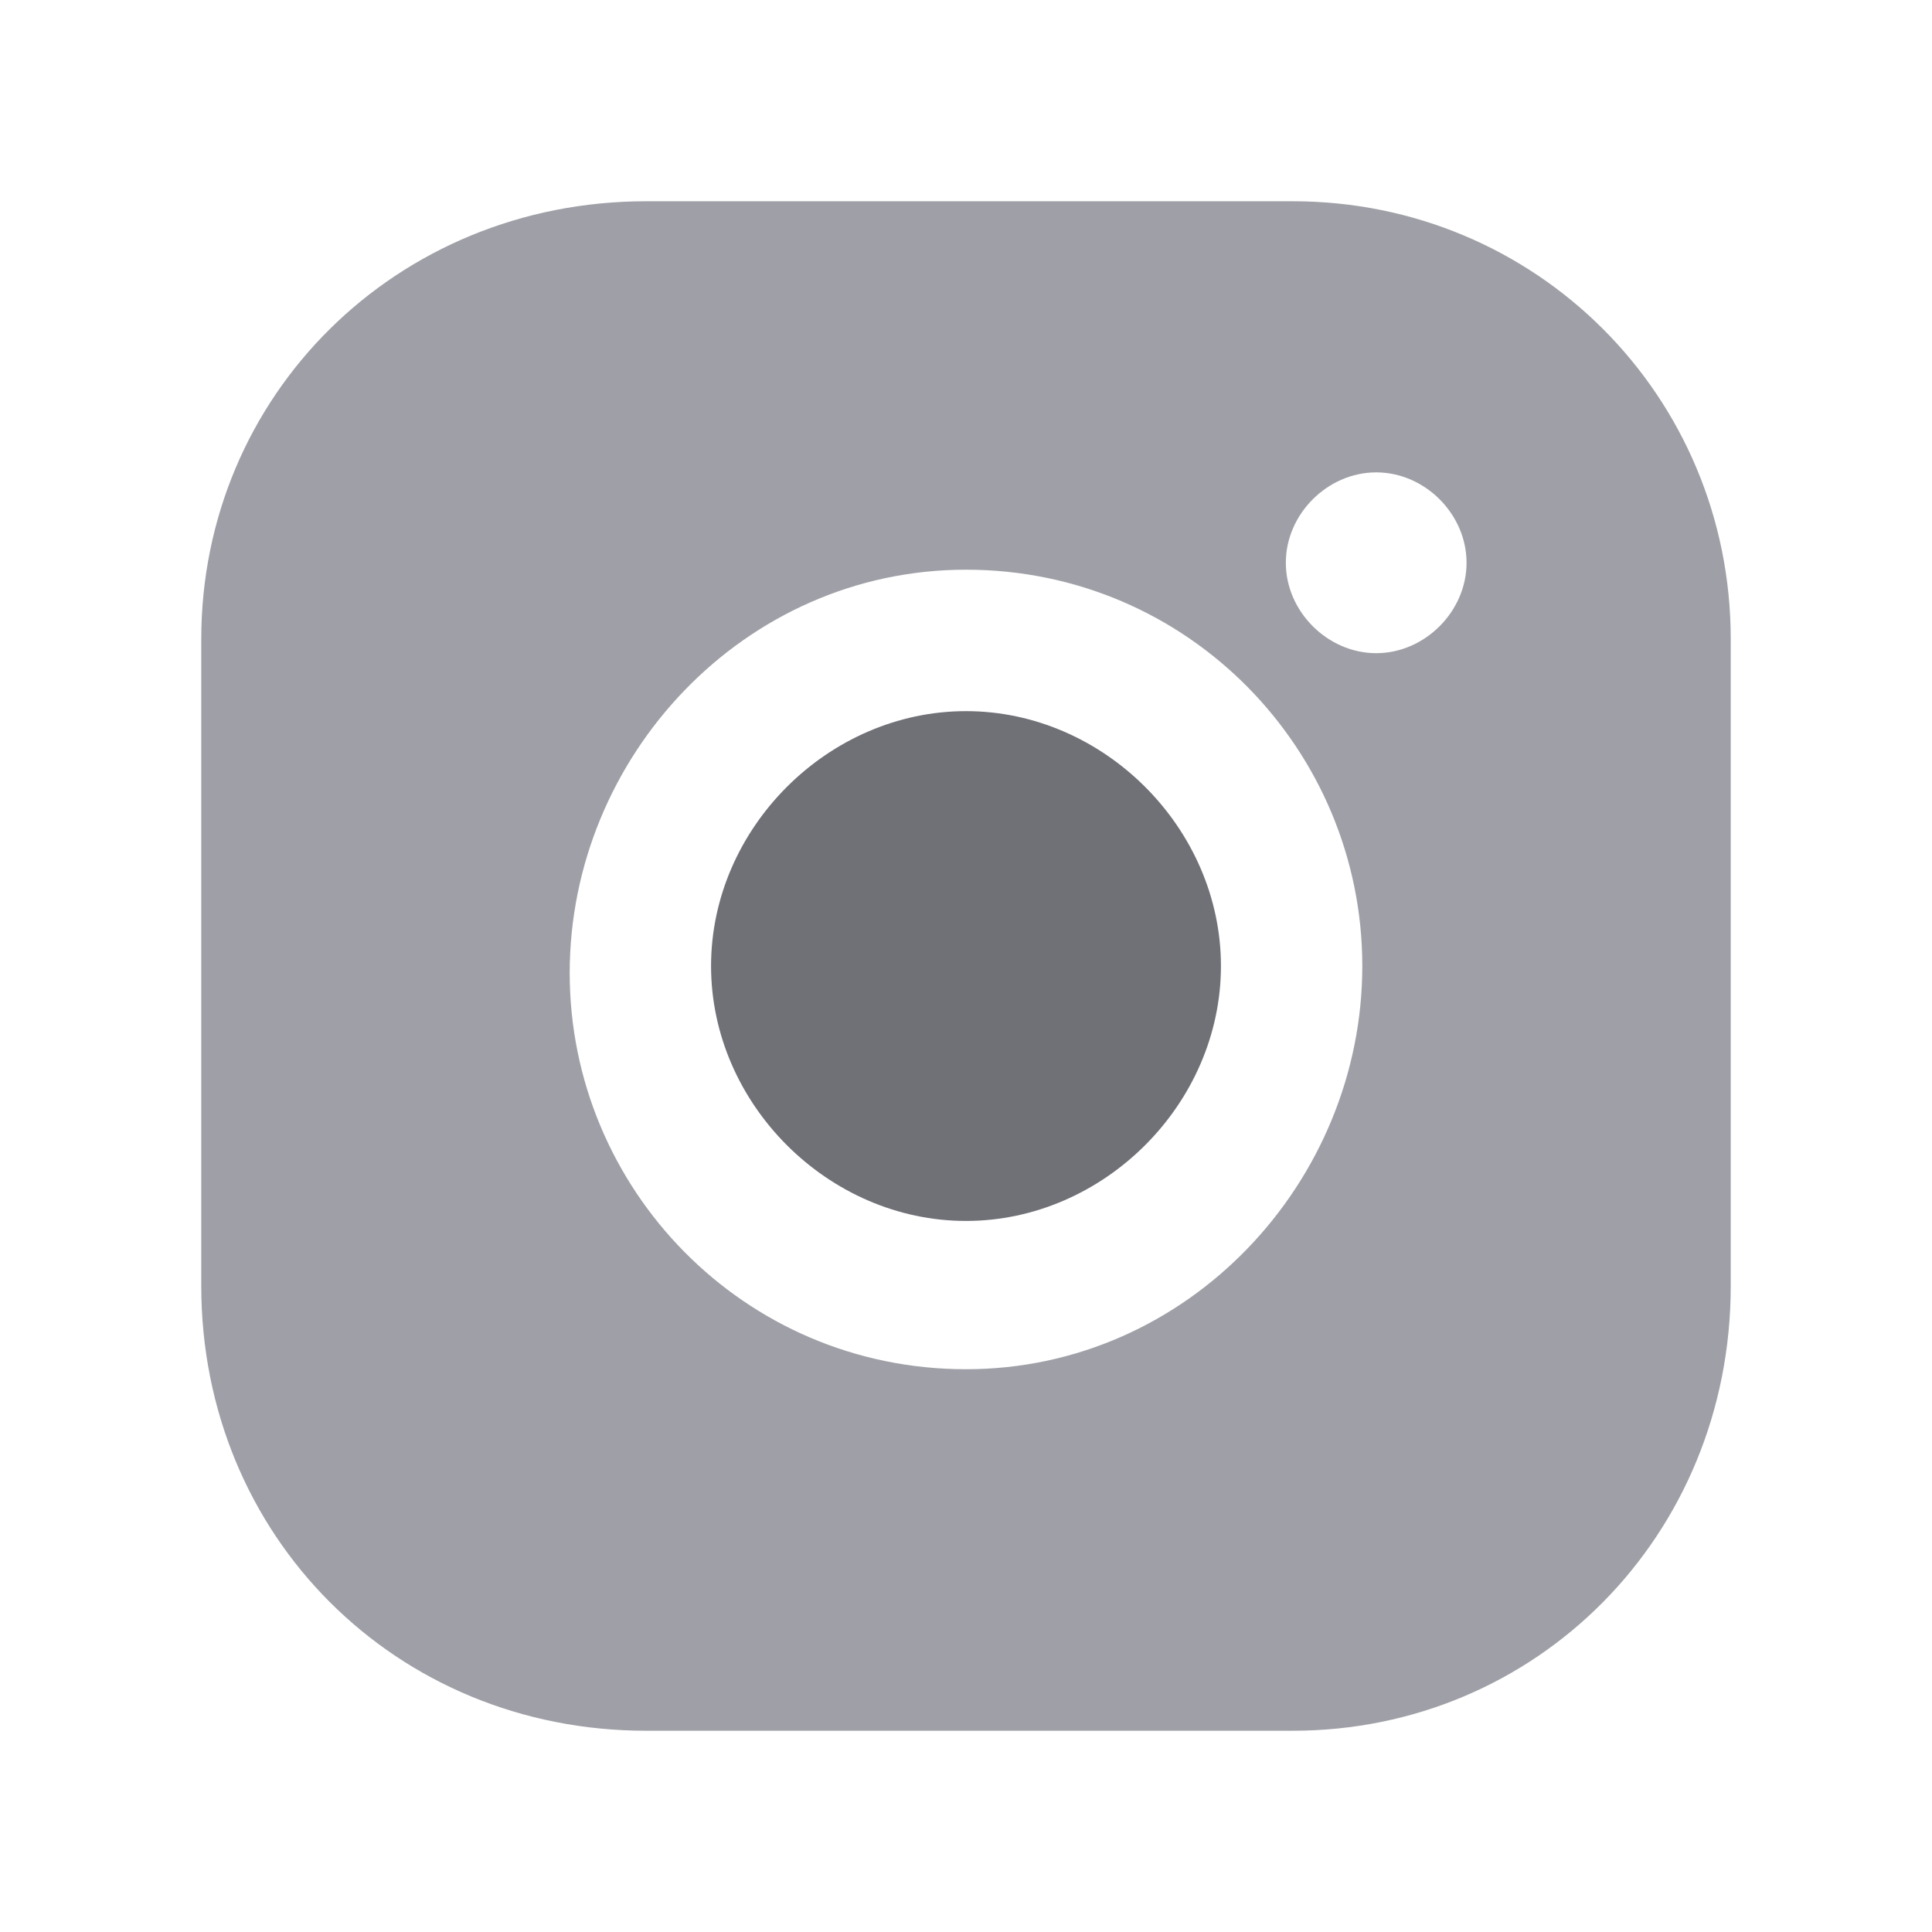
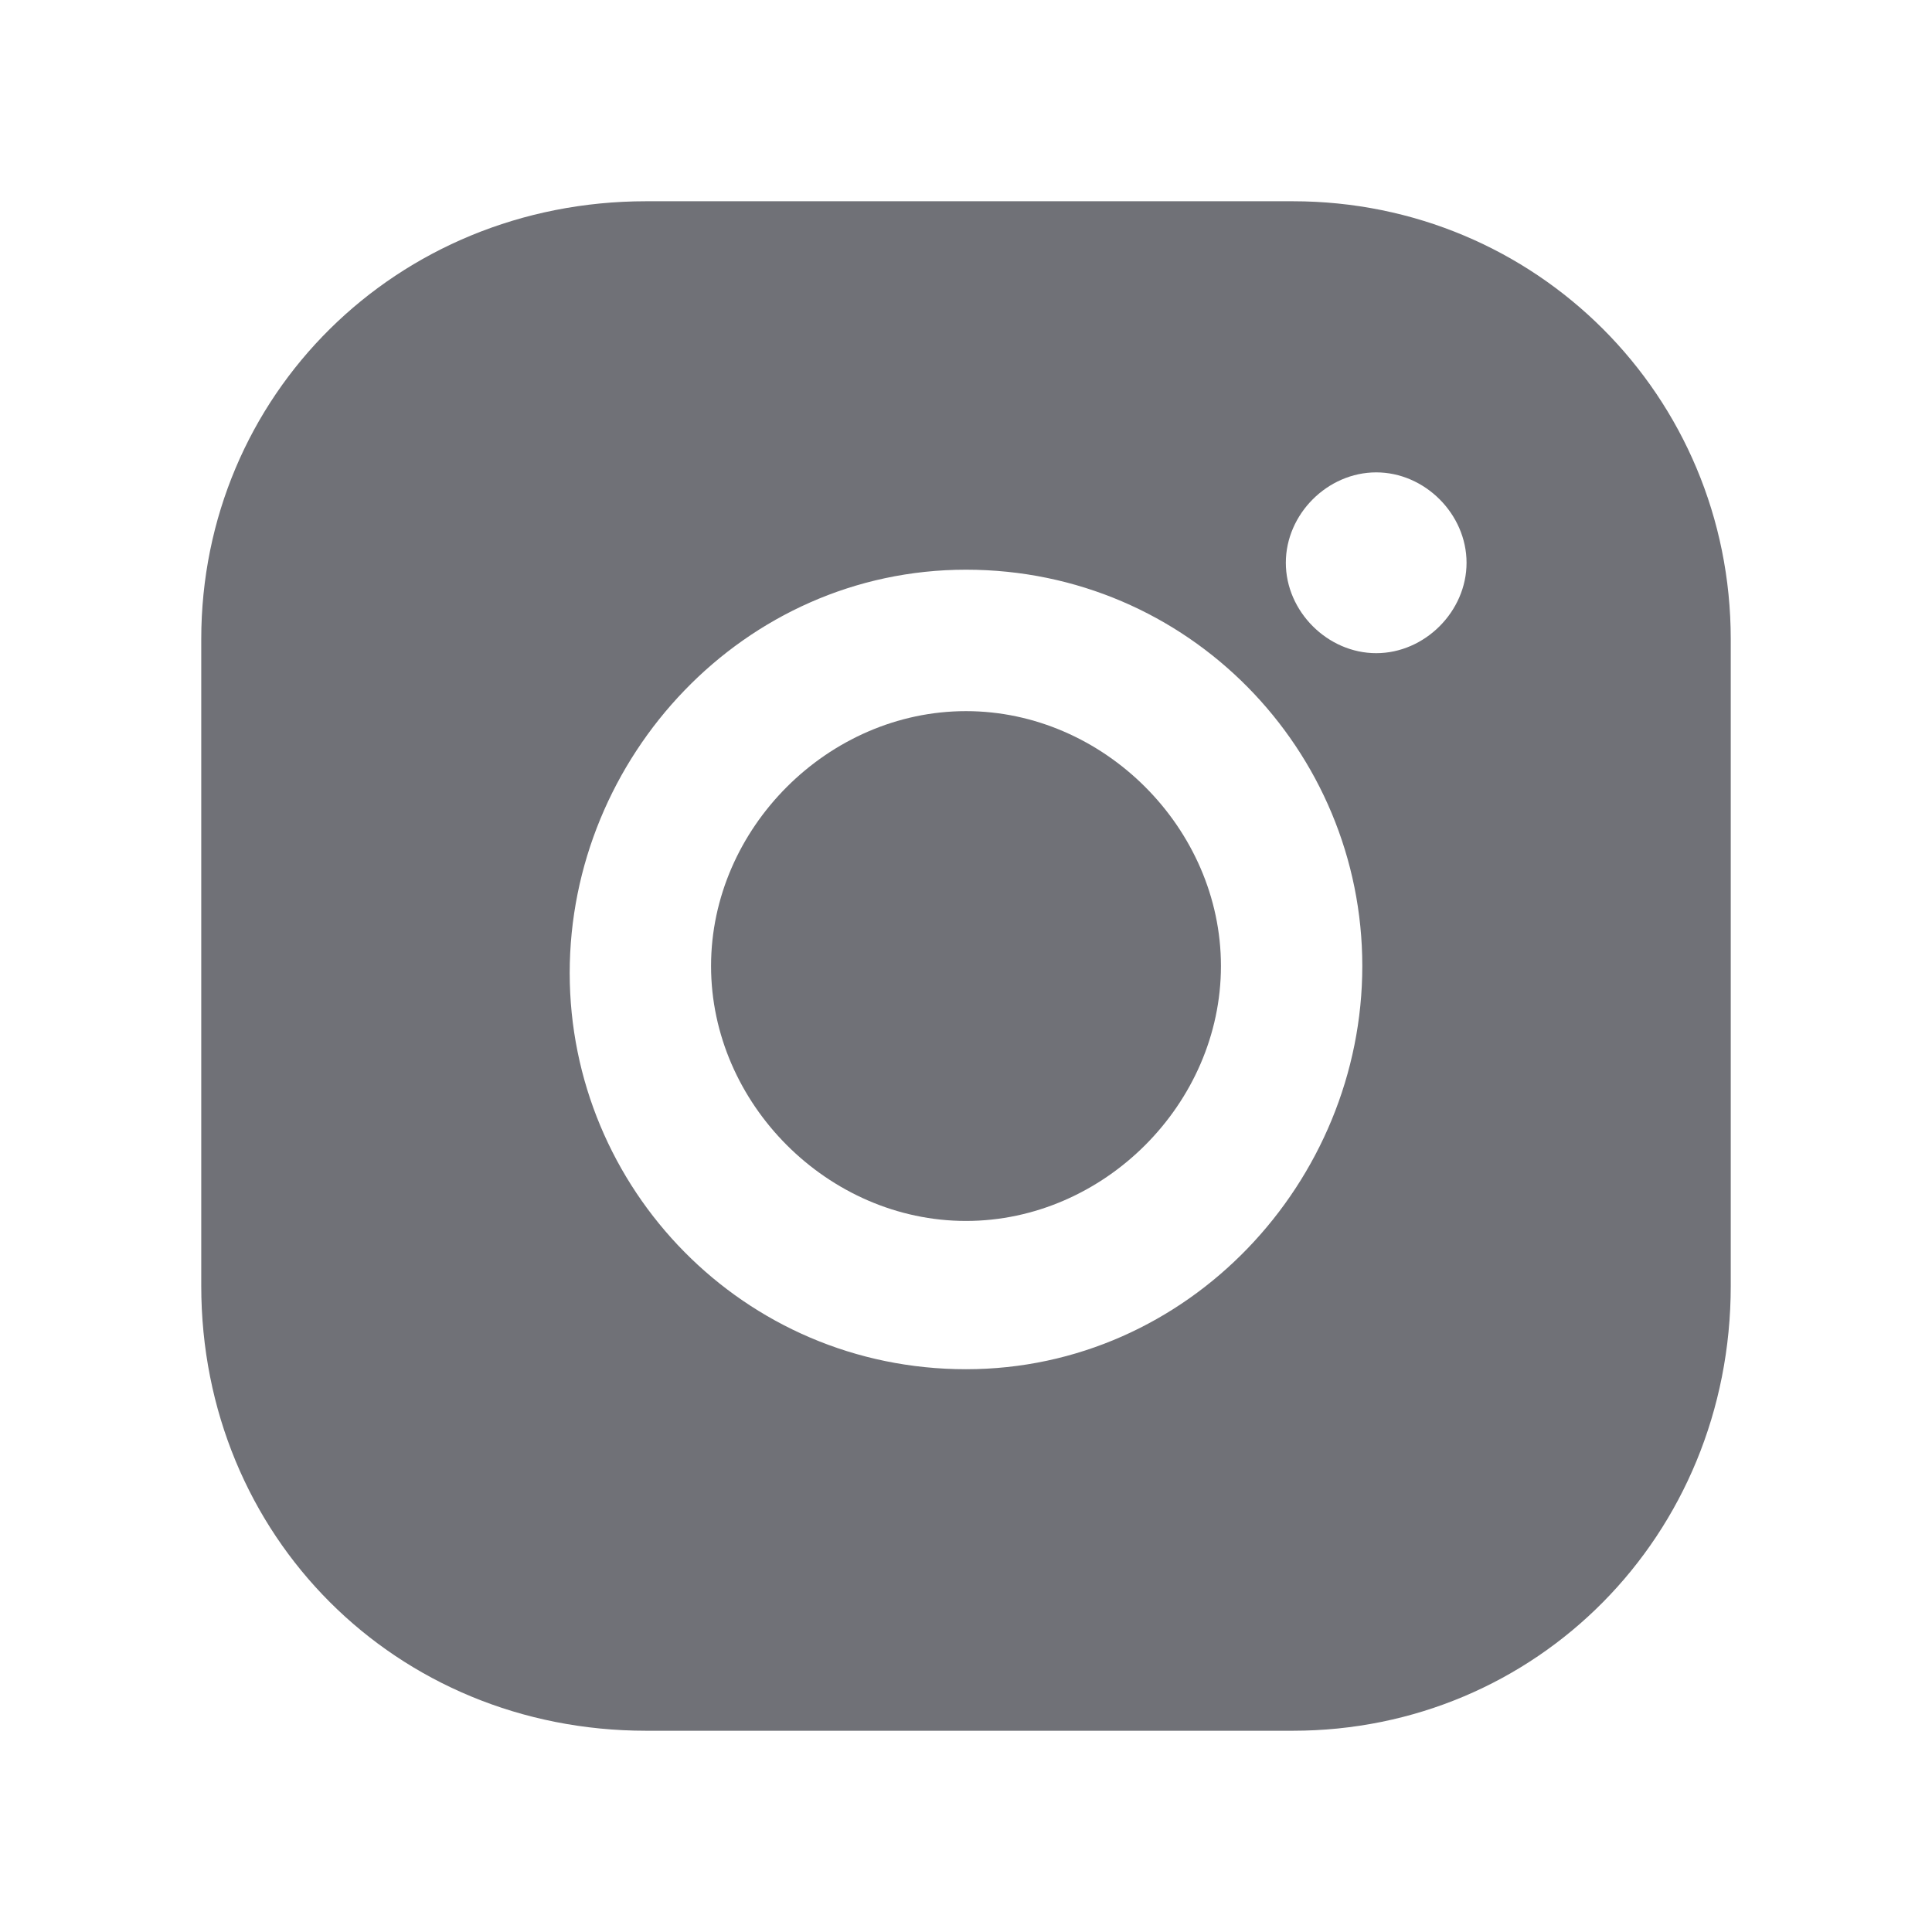
<svg xmlns="http://www.w3.org/2000/svg" width="24" height="24" viewBox="0 0 24 24" fill="none">
  <path d="M12 8.834C10.288 8.834 8.833 10.289 8.833 12C8.833 13.712 10.288 15.167 12 15.167C13.712 15.167 15.167 13.712 15.167 12C15.167 10.289 13.712 8.834 12 8.834Z" fill="#707177" />
-   <path d="M16.059 2.5H8.027C4.918 2.5 2.5 4.918 2.5 7.941V15.973C2.5 19.082 4.918 21.5 8.027 21.5H16.059C19.082 21.5 21.5 19.082 21.5 15.973V7.941C21.5 4.918 19.082 2.5 16.059 2.5ZM12 17.009C9.236 17.009 7.077 14.764 7.077 12.086C7.077 9.409 9.236 7.077 12 7.077C14.764 7.077 16.923 9.323 16.923 12C16.923 14.677 14.764 17.009 12 17.009ZM17.096 8.114C16.491 8.114 15.973 7.595 15.973 6.991C15.973 6.386 16.491 5.868 17.096 5.868C17.7 5.868 18.218 6.386 18.218 6.991C18.218 7.595 17.7 8.114 17.096 8.114Z" fill="#9FA0A7" />
+   <path d="M16.059 2.5H8.027C4.918 2.5 2.5 4.918 2.5 7.941V15.973C2.5 19.082 4.918 21.5 8.027 21.5H16.059C19.082 21.5 21.5 19.082 21.5 15.973V7.941C21.5 4.918 19.082 2.5 16.059 2.5ZM12 17.009C9.236 17.009 7.077 14.764 7.077 12.086C7.077 9.409 9.236 7.077 12 7.077C14.764 7.077 16.923 9.323 16.923 12C16.923 14.677 14.764 17.009 12 17.009ZM17.096 8.114C16.491 8.114 15.973 7.595 15.973 6.991C15.973 6.386 16.491 5.868 17.096 5.868C17.7 5.868 18.218 6.386 18.218 6.991C18.218 7.595 17.7 8.114 17.096 8.114Z" fill="#707177" />
</svg>
